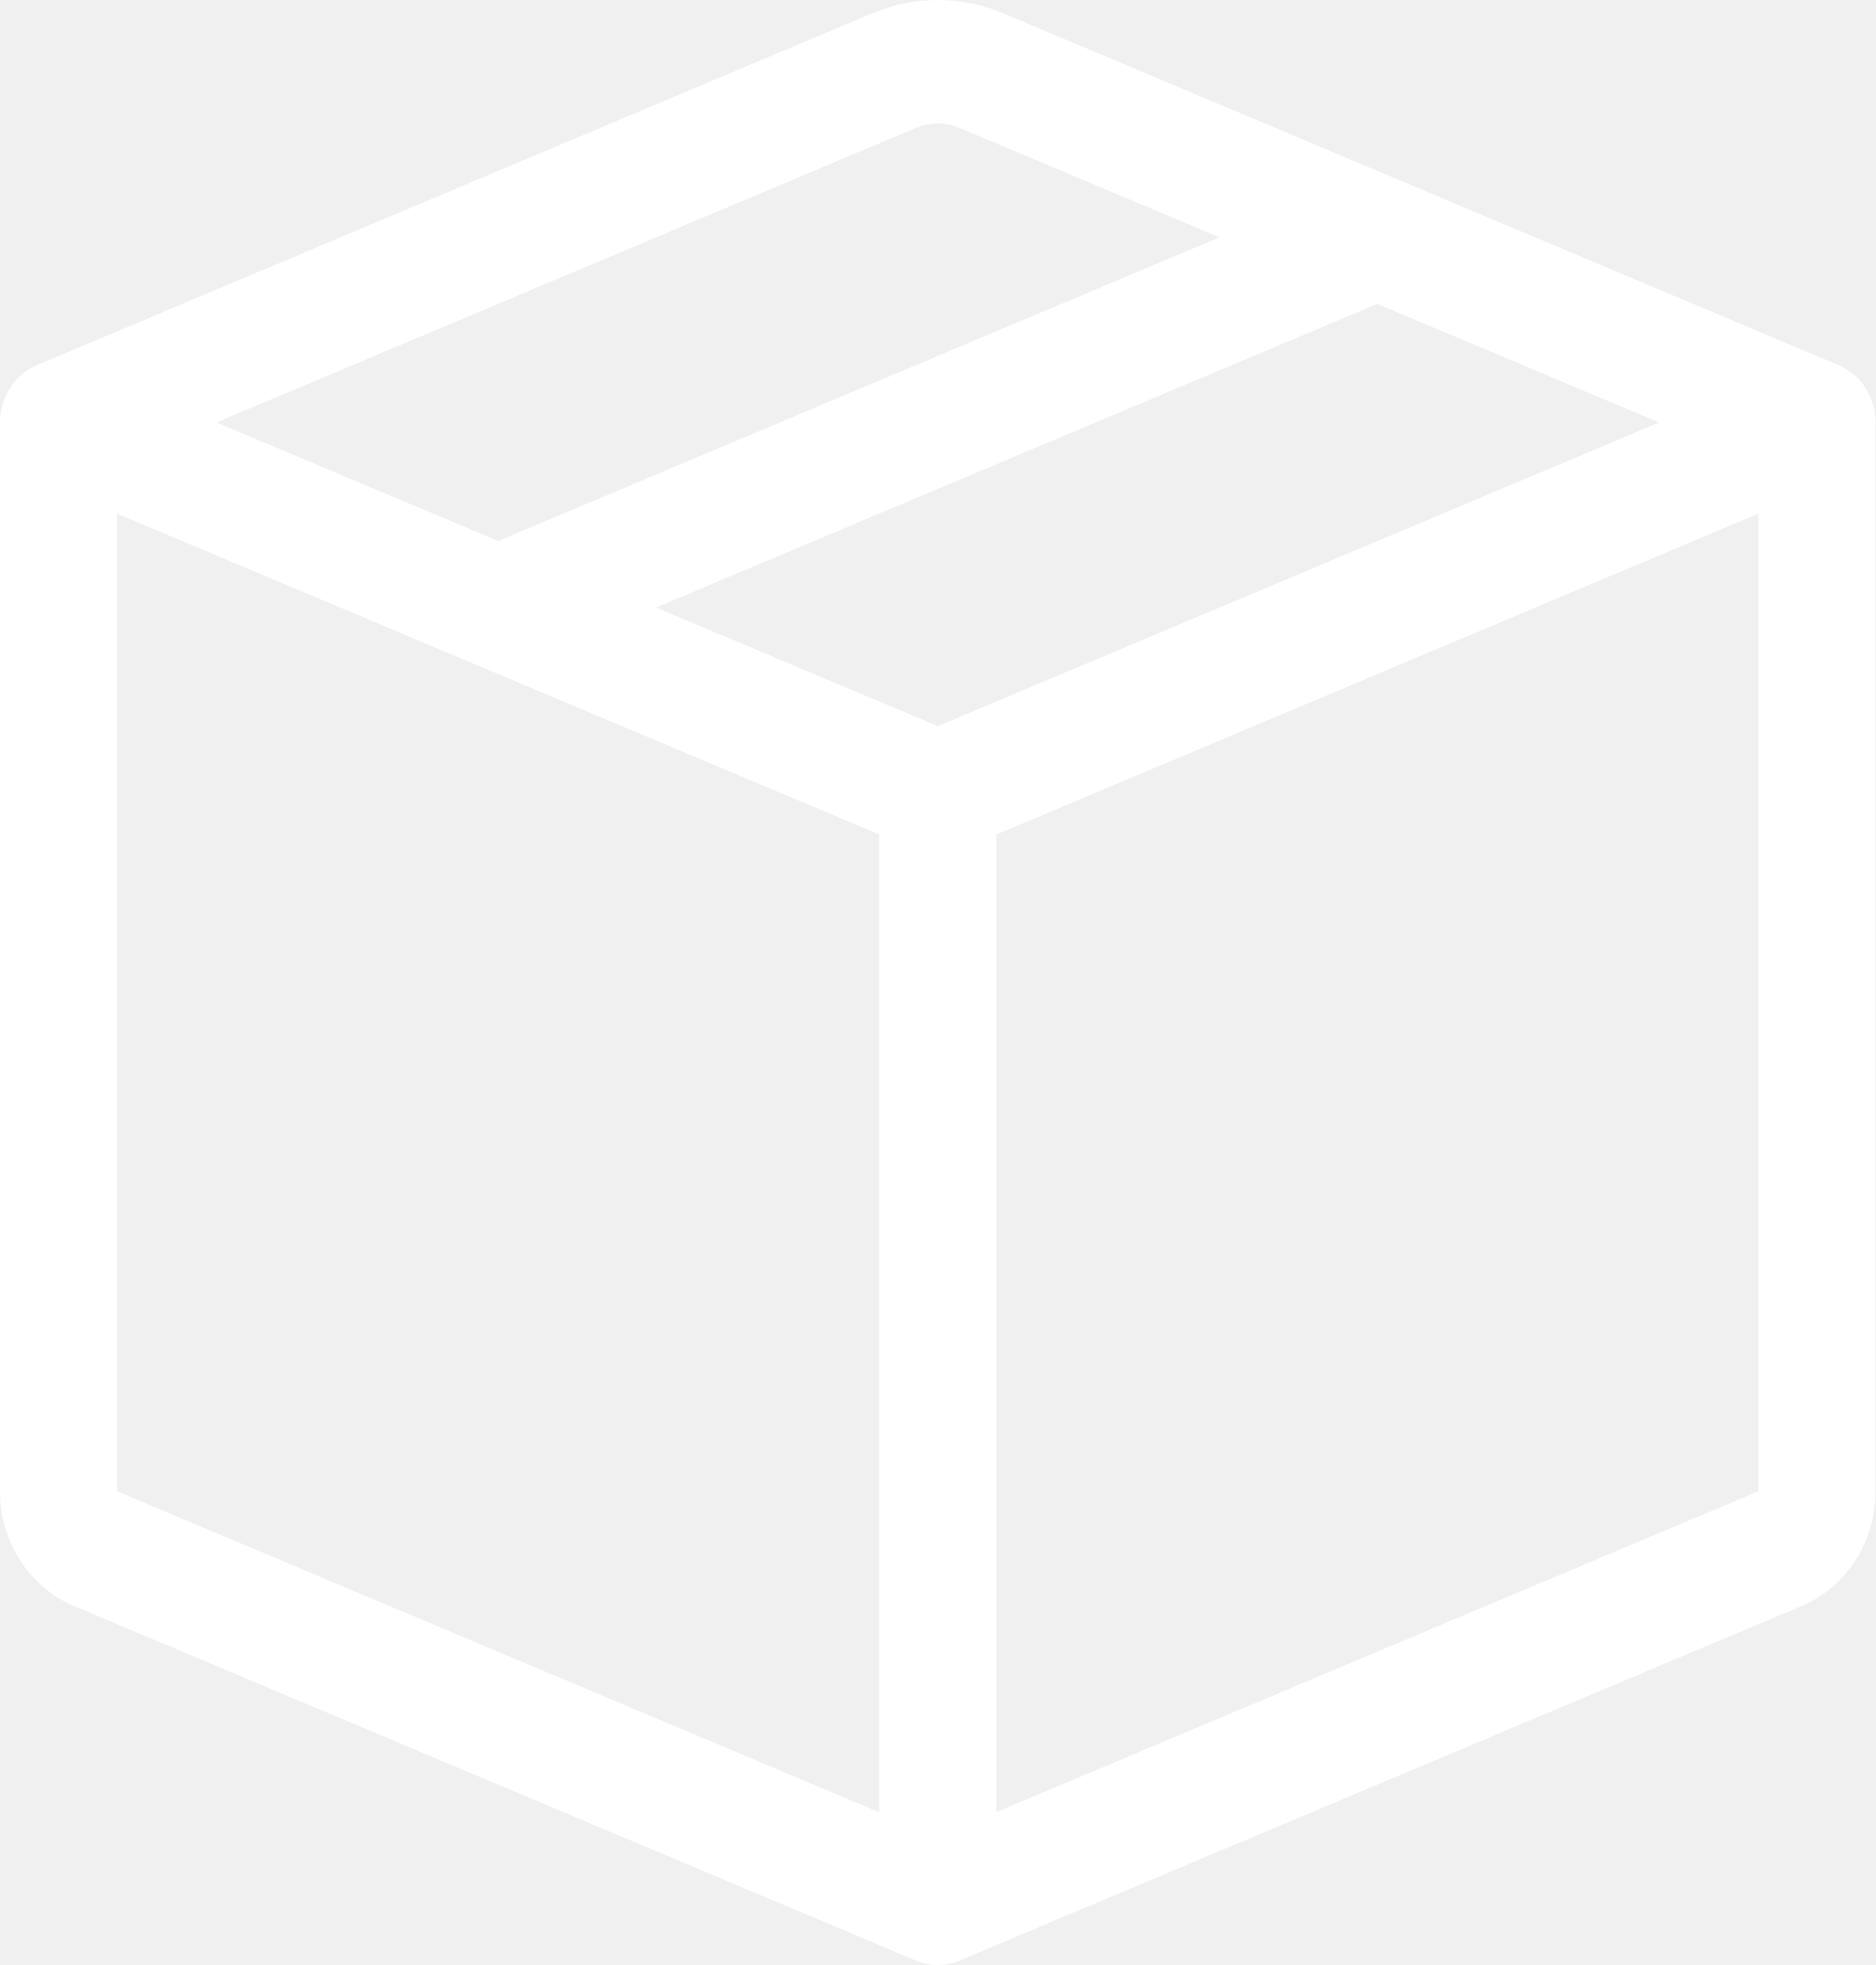
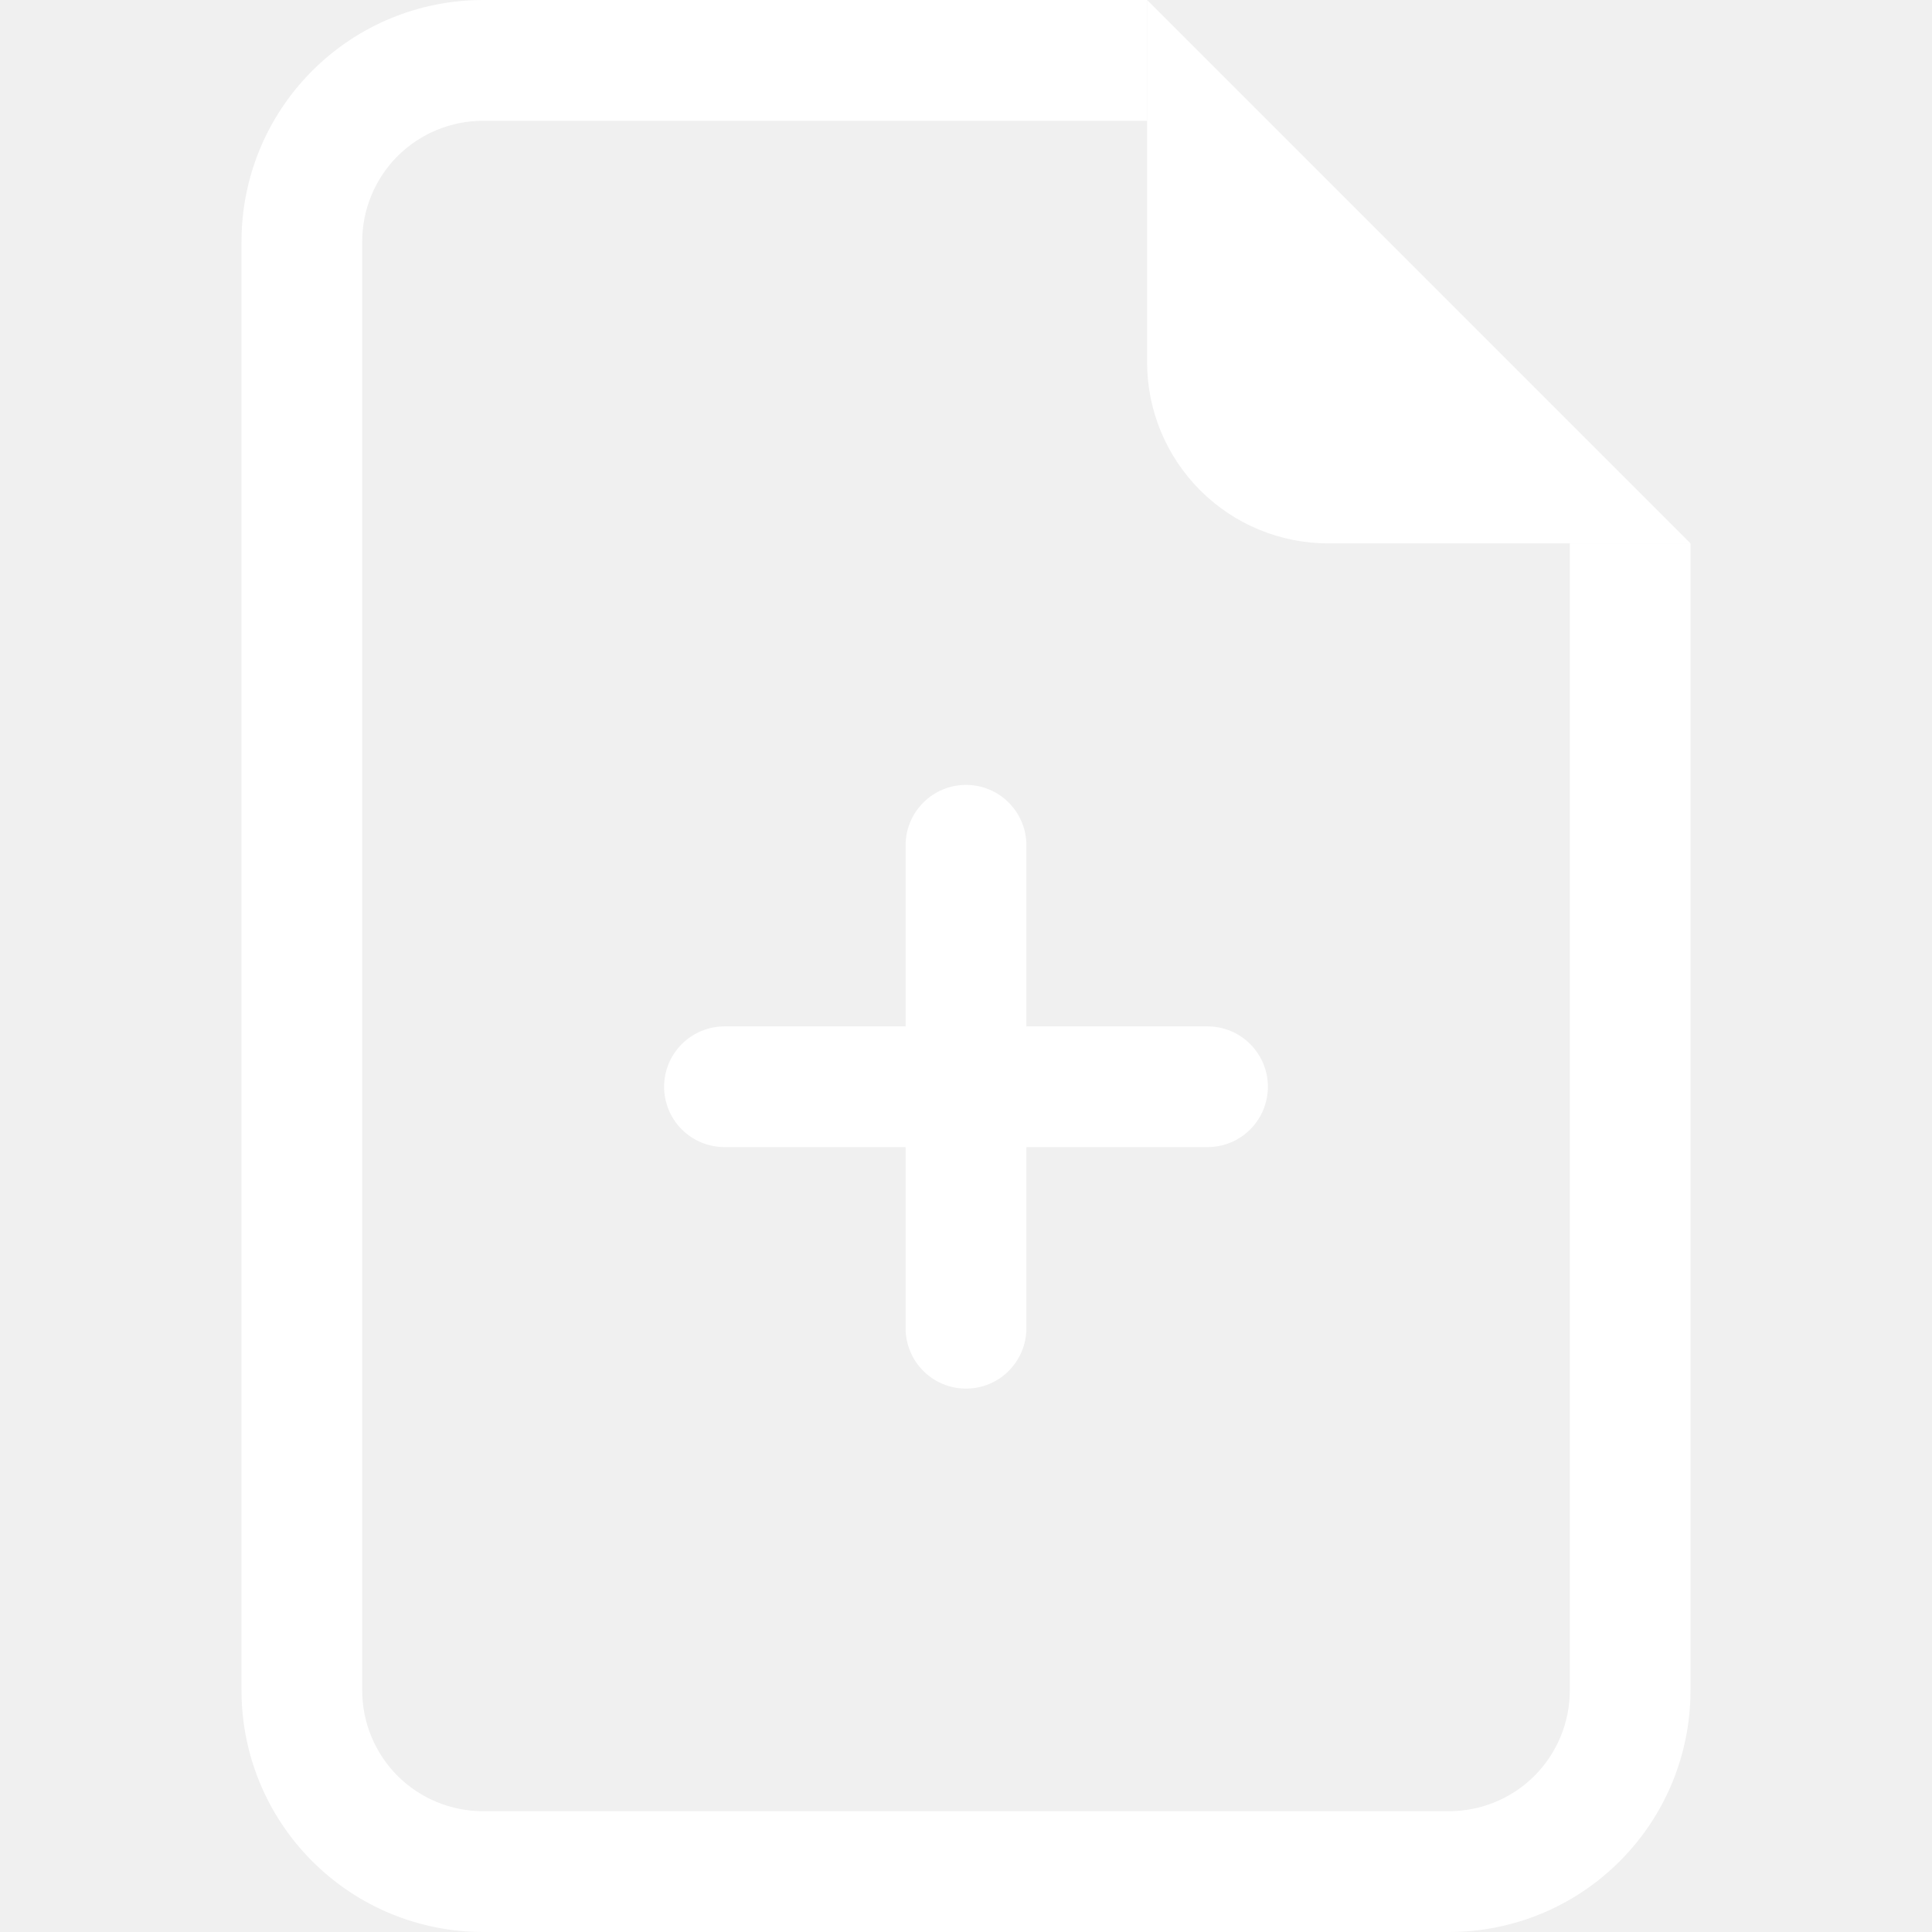
- <svg xmlns="http://www.w3.org/2000/svg" width="21" height="22" viewBox="0 0 21 22" fill="none">
-   <path d="M10.744 1.432C10.587 1.366 10.413 1.366 10.256 1.432L2.423 4.73L5.578 6.057L13.655 2.657L10.744 1.432ZM15.422 3.402L7.345 6.802L10.5 8.13L18.577 4.73L15.422 3.402ZM19.688 5.751L11.156 9.343V20.288L19.688 16.696V5.751ZM9.844 20.29V9.342L1.312 5.751V16.697L9.844 20.29ZM9.769 0.148C10.238 -0.049 10.762 -0.049 11.231 0.148L20.588 4.089C20.709 4.14 20.814 4.228 20.887 4.343C20.961 4.457 21 4.592 21 4.73V16.697C21 16.974 20.921 17.243 20.774 17.472C20.627 17.7 20.418 17.877 20.174 17.98L10.744 21.95C10.587 22.017 10.413 22.017 10.256 21.95L0.827 17.98C0.583 17.877 0.374 17.701 0.227 17.472C0.079 17.244 0 16.974 0 16.697L0 4.73C3.05024e-05 4.592 0.039 4.457 0.113 4.343C0.186 4.228 0.29 4.14 0.412 4.089L9.769 0.148Z" fill="white" />
+ <svg xmlns="http://www.w3.org/2000/svg" width="19" height="19" viewBox="0 0 19 19" fill="none">
+   <path d="M4.75 0H11.281V1.188H4.75C4.435 1.188 4.133 1.313 3.91 1.535C3.688 1.758 3.562 2.06 3.562 2.375V16.625C3.562 16.94 3.688 17.242 3.91 17.465C4.133 17.687 4.435 17.812 4.75 17.812H14.25C14.565 17.812 14.867 17.687 15.09 17.465C15.312 17.242 15.438 16.94 15.438 16.625V5.344H16.625V16.625C16.625 17.255 16.375 17.859 15.929 18.304C15.484 18.75 14.88 19 14.25 19H4.75C4.12 19 3.516 18.75 3.071 18.304C2.625 17.859 2.375 17.255 2.375 16.625V2.375C2.375 1.745 2.625 1.141 3.071 0.696C3.516 0.25 4.12 0 4.75 0V0Z" fill="white" />
+   <path d="M11.281 3.562V0L16.625 5.344H13.062C12.59 5.344 12.137 5.156 11.803 4.822C11.469 4.488 11.281 4.035 11.281 3.562V3.562Z" fill="white" />
+   <path fill-rule="evenodd" clip-rule="evenodd" d="M9.5 7.719C9.657 7.719 9.809 7.781 9.92 7.893C10.031 8.004 10.094 8.155 10.094 8.312V10.094H11.875C12.033 10.094 12.184 10.156 12.295 10.268C12.406 10.379 12.469 10.53 12.469 10.688C12.469 10.845 12.406 10.996 12.295 11.107C12.184 11.219 12.033 11.281 11.875 11.281H10.094V13.062C10.094 13.22 10.031 13.371 9.92 13.482C9.809 13.594 9.657 13.656 9.5 13.656C9.343 13.656 9.192 13.594 9.08 13.482C8.969 13.371 8.906 13.22 8.906 13.062V11.281H7.125C6.968 11.281 6.817 11.219 6.705 11.107C6.594 10.996 6.531 10.845 6.531 10.688C6.531 10.53 6.594 10.379 6.705 10.268C6.817 10.156 6.968 10.094 7.125 10.094H8.906V8.312C8.906 8.155 8.969 8.004 9.08 7.893C9.192 7.781 9.343 7.719 9.5 7.719V7.719Z" fill="white" />
</svg>
